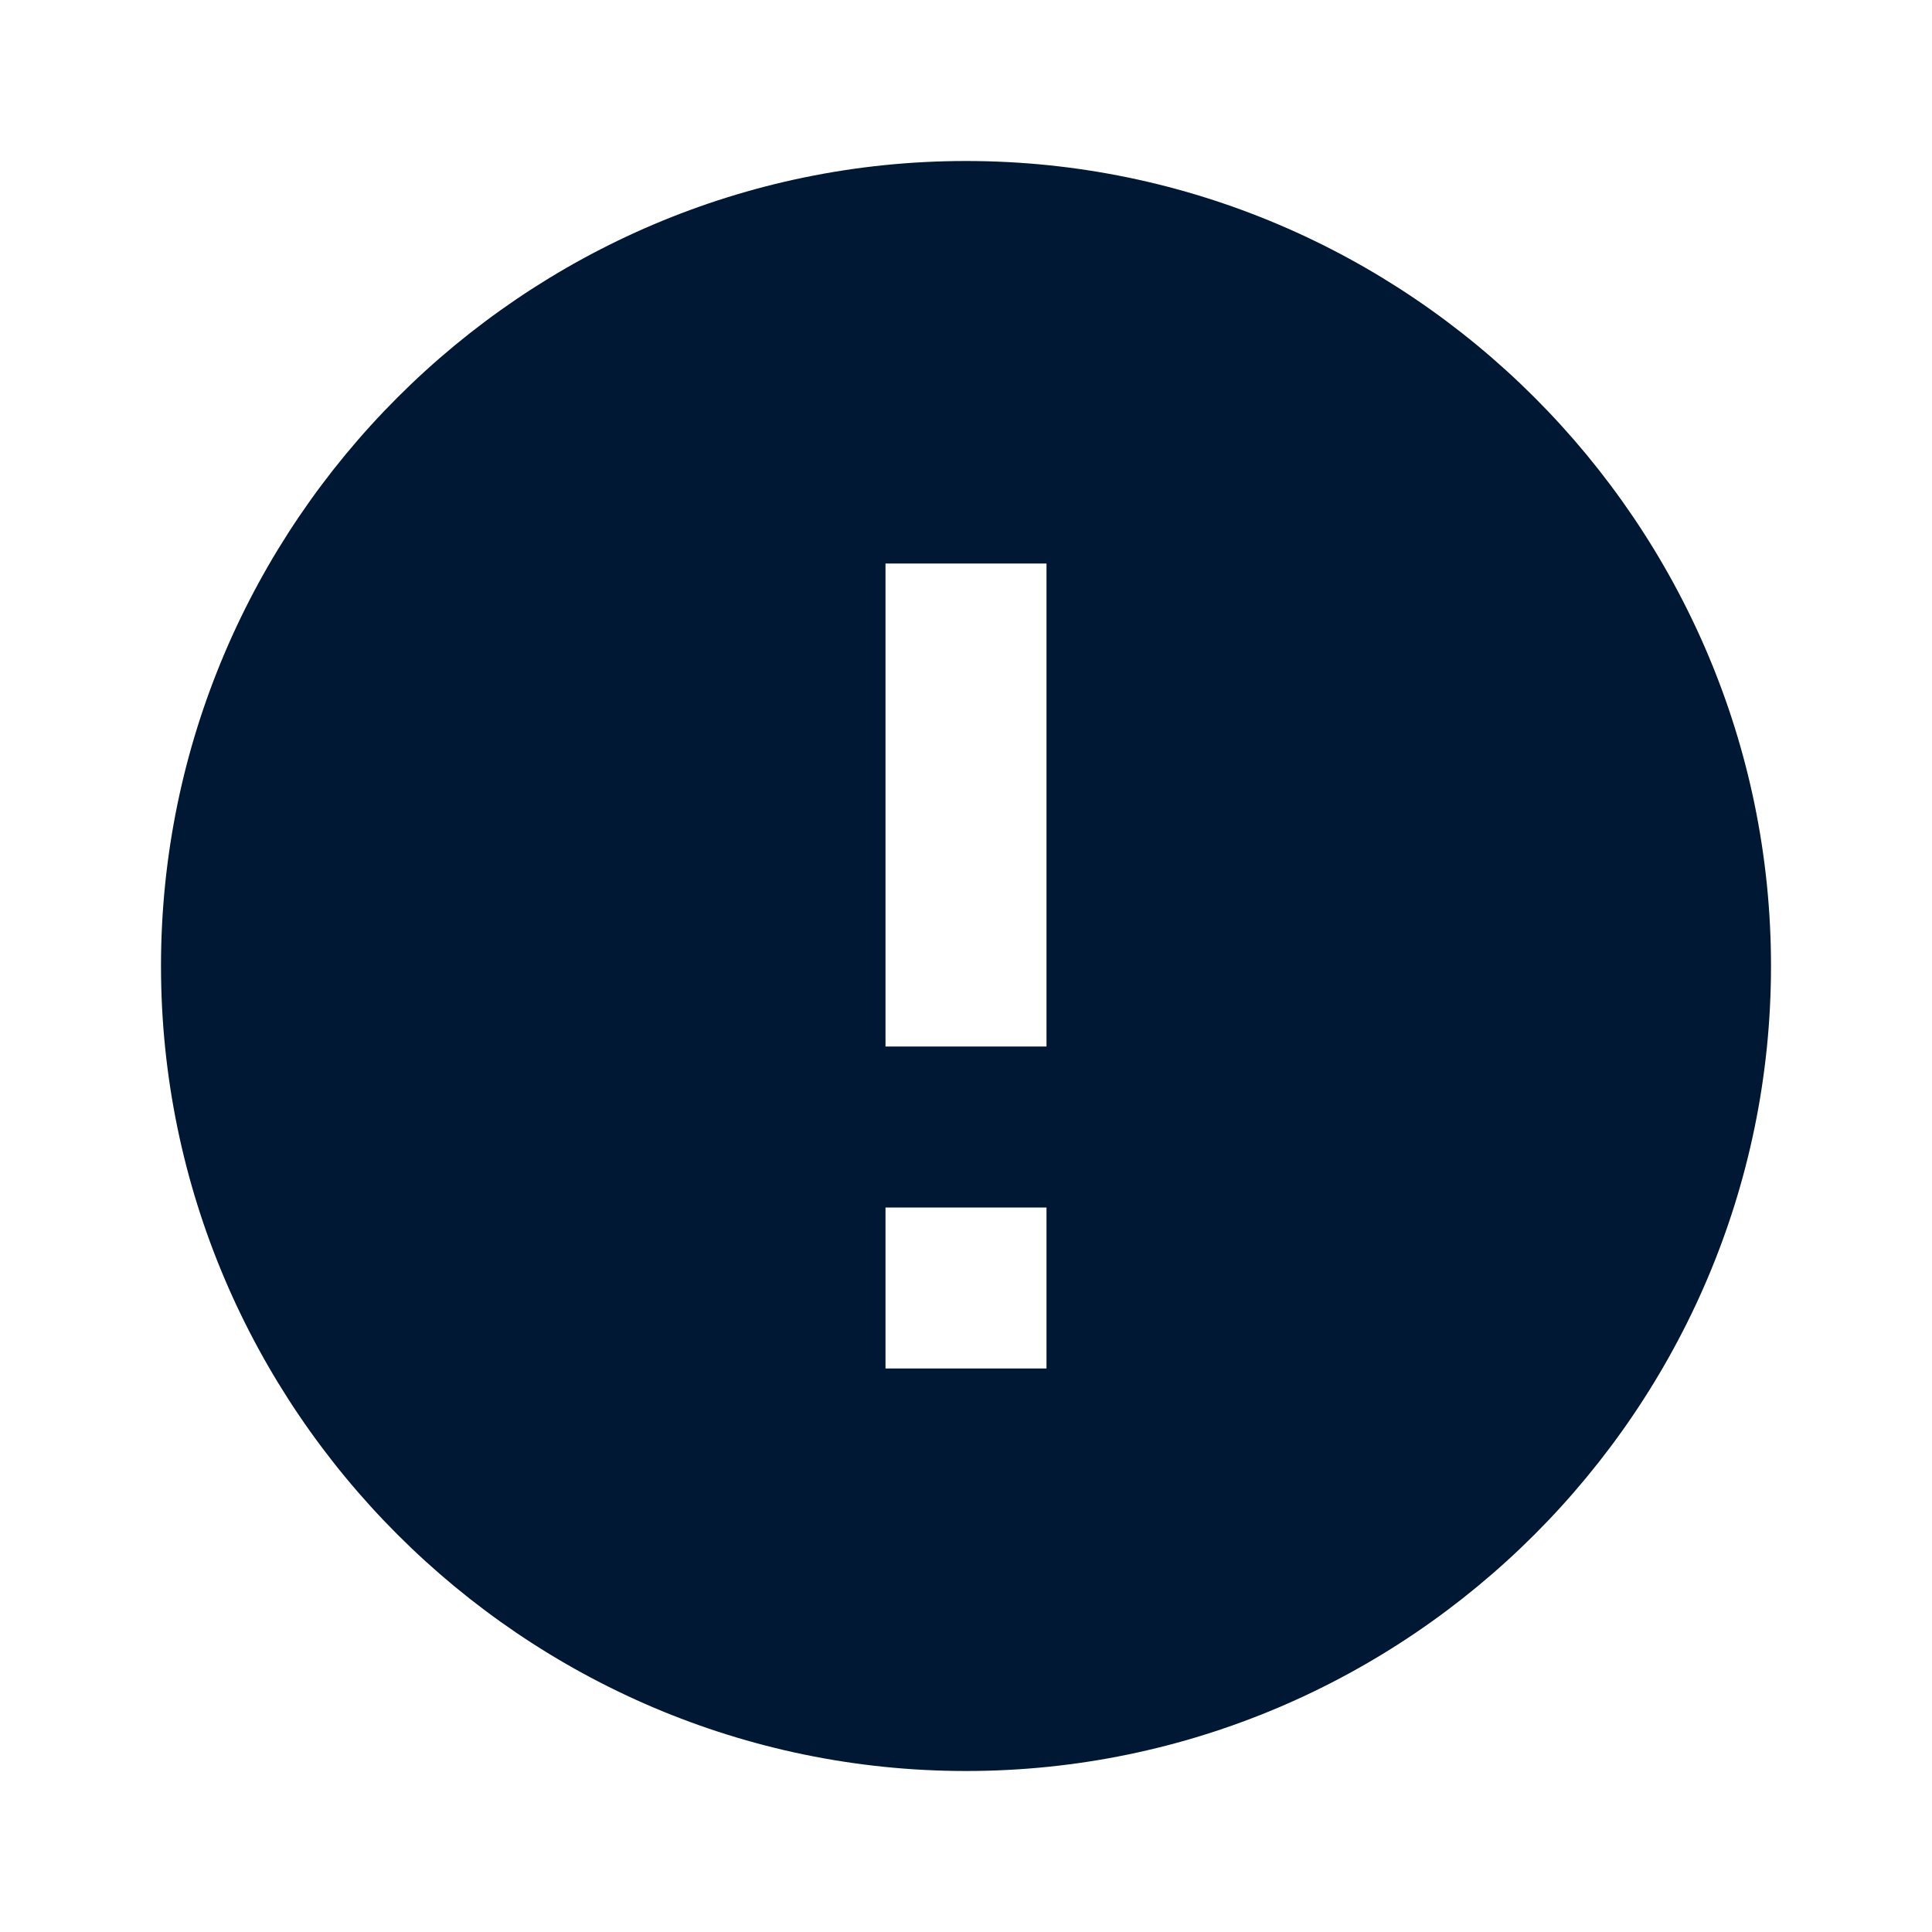
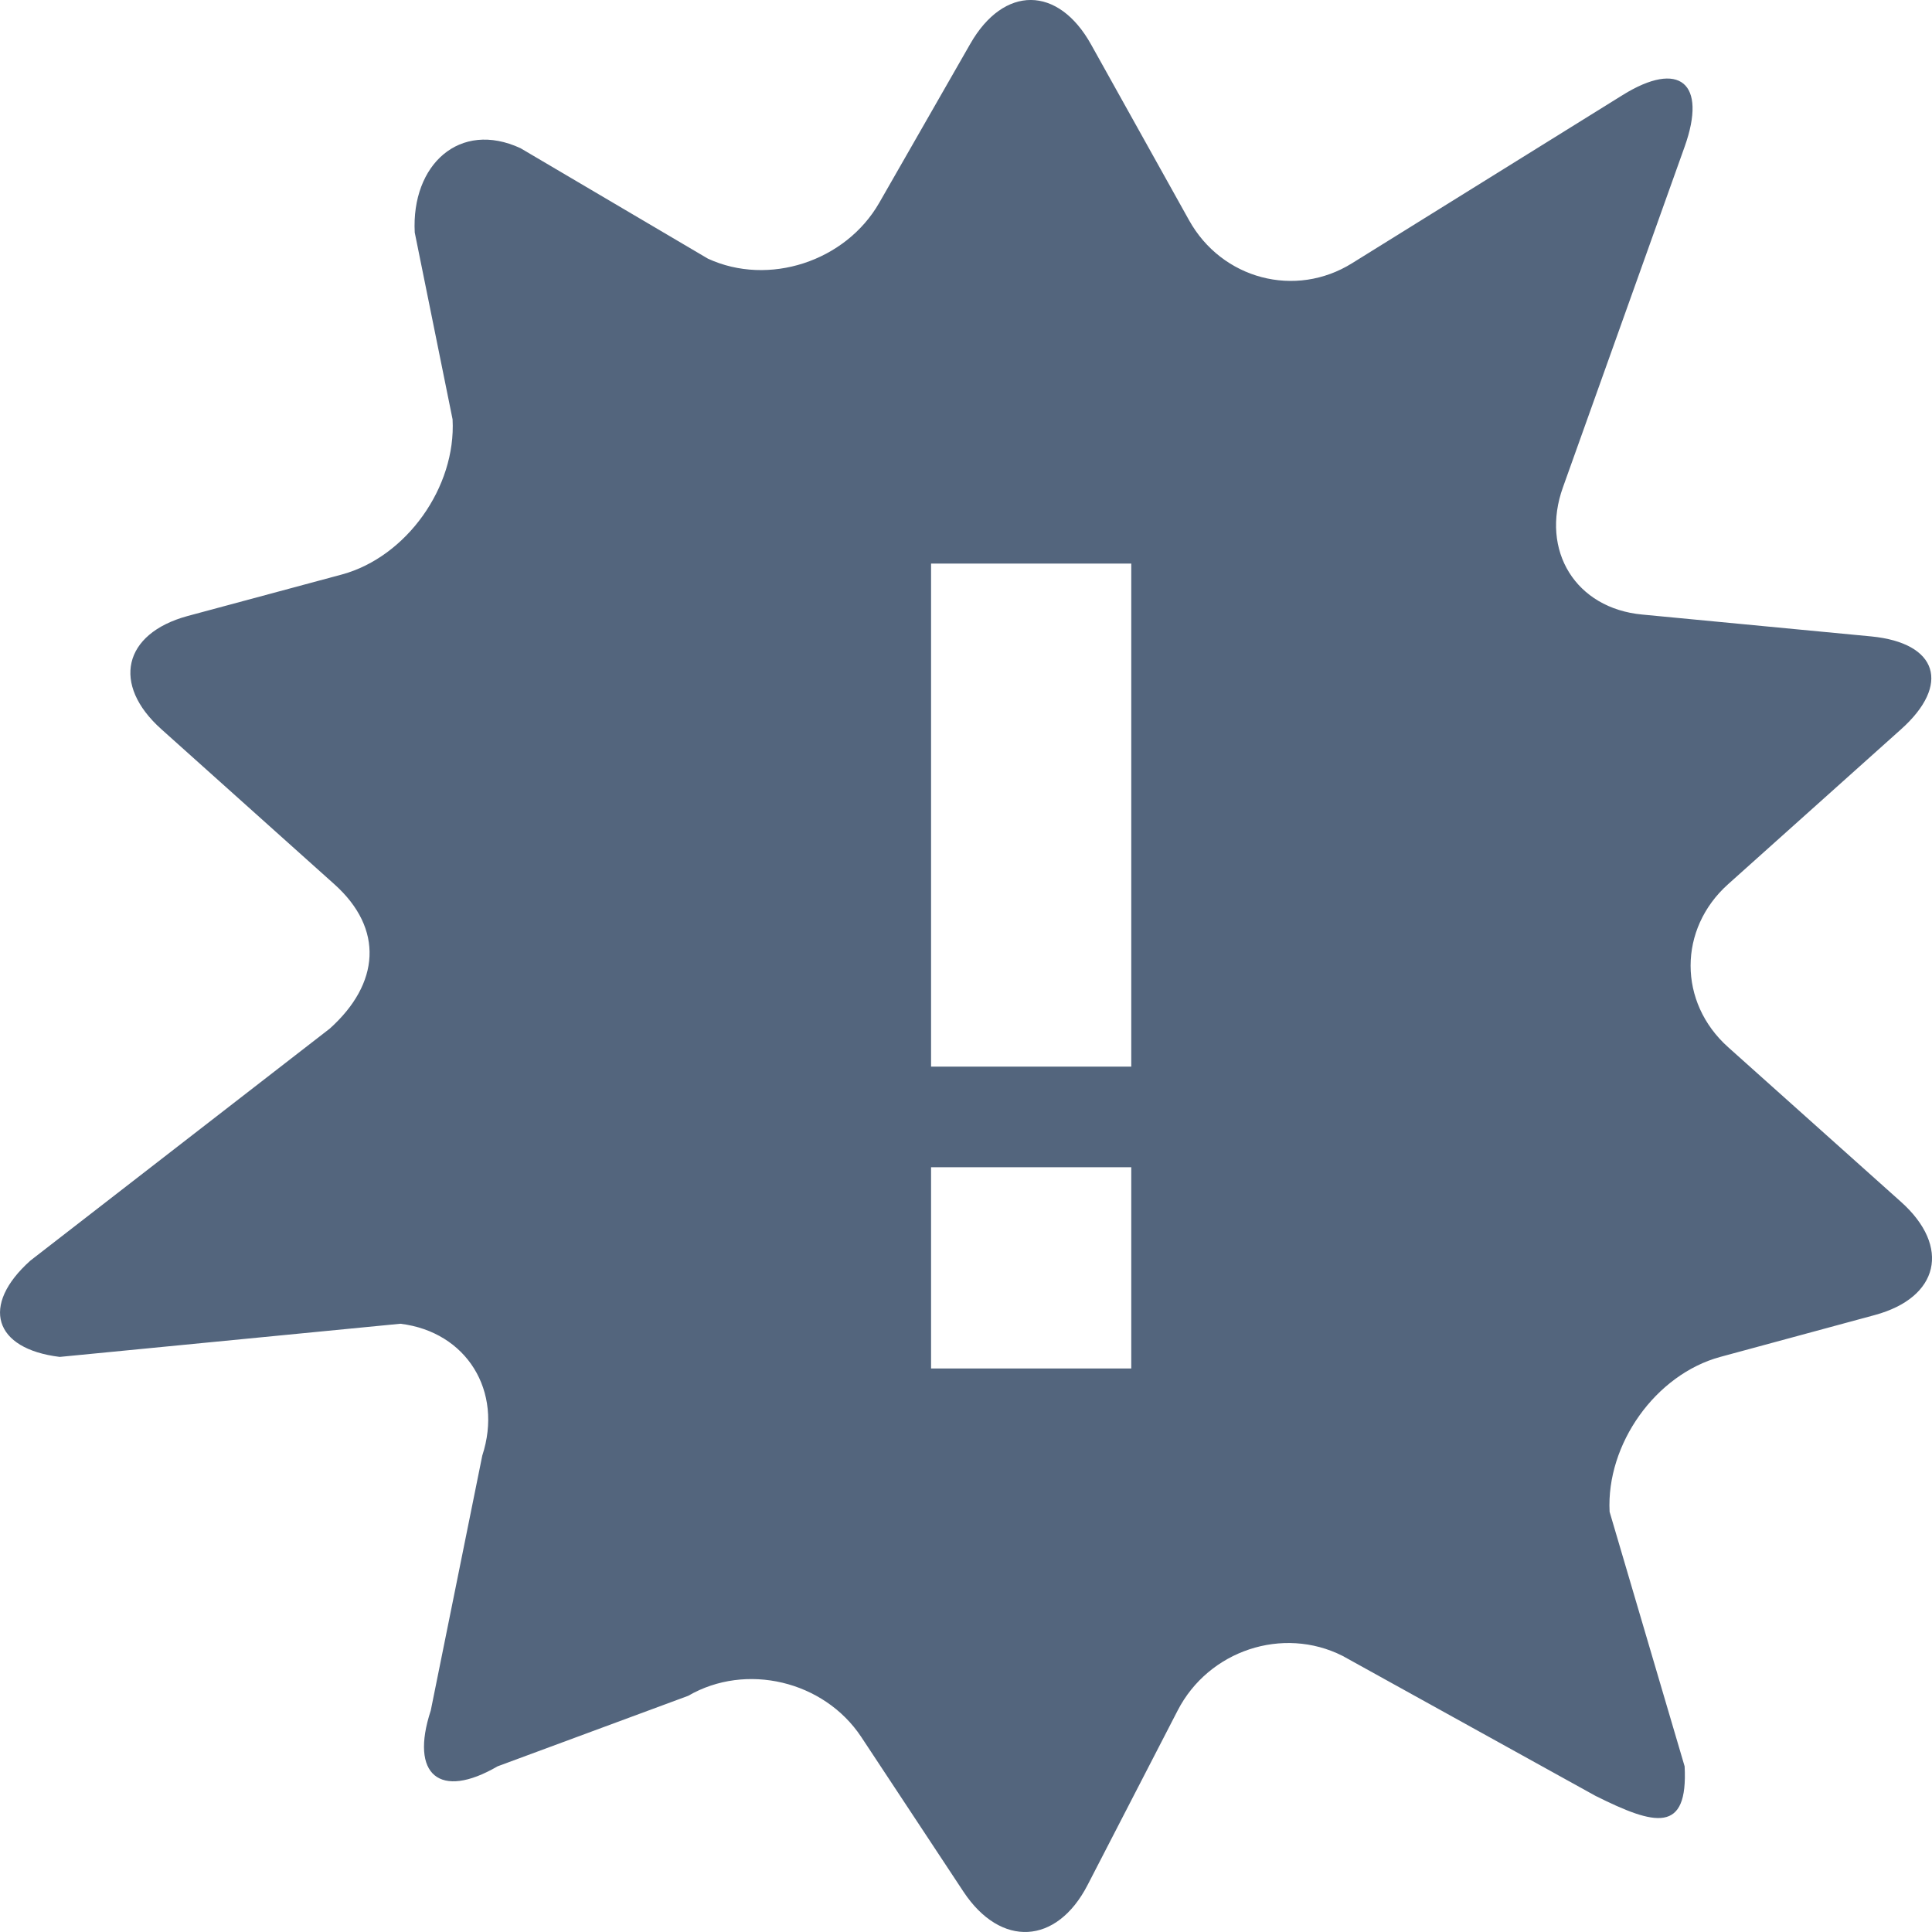
- <svg xmlns="http://www.w3.org/2000/svg" version="1.1" id="Layer_1" x="0px" y="0px" viewBox="0 0 24 24" style="enable-background:new 0 0 24 24;" xml:space="preserve">
-   <style type="text/css">
- 	.st0{fill:#001833;}
- </style>
-   <path id="path-1_1_" class="st0" d="M12,2C6.5,2,2,6.5,2,12s4.5,10,10,10s10-4.5,10-10S17.5,2,12,2z M13,13h-2V7h2V13z M13,17h-2v-2  h2V17z" />
+ <svg xmlns="http://www.w3.org/2000/svg" width="100%" height="100%" viewBox="0 0 24 24" version="1.1" xml:space="preserve" style="fill-rule:evenodd;clip-rule:evenodd;stroke-linejoin:round;stroke-miterlimit:2;">
+   <g id="warning">
+     <path d="M23.615,14.93l-2.148,-1.922c-0.621,-0.556 -0.621,-1.468 0,-2.024l2.148,-1.924c0.622,-0.556 0.456,-1.073 -0.368,-1.154l-2.848,-0.272c-0.823,-0.077 -1.268,-0.791 -0.983,-1.582l1.511,-4.229c0.283,-0.793 -0.064,-1.081 -0.77,-0.642l-3.358,2.087c-0.707,0.443 -1.621,0.2 -2.028,-0.532l-1.217,-2.183c-0.409,-0.735 -1.084,-0.737 -1.5,-0.01l-1.131,1.975c-0.419,0.732 -1.377,1.042 -2.129,0.695l-2.328,-1.372c-0.756,-0.35 -1.358,0.204 -1.314,1.047l0.47,2.321c0.046,0.843 -0.574,1.709 -1.373,1.927l-1.921,0.517c-0.798,0.218 -0.945,0.85 -0.323,1.406l2.147,1.924c0.622,0.556 0.565,1.238 -0.056,1.795l-3.719,2.882c-0.621,0.556 -0.457,1.096 0.365,1.196l4.232,-0.412c0.822,0.1 1.279,0.837 1.017,1.638l-0.64,3.167c-0.263,0.801 0.112,1.111 0.83,0.693l2.368,-0.876c0.718,-0.417 1.686,-0.187 2.149,0.51l1.271,1.924c0.463,0.698 1.158,0.661 1.542,-0.085l1.118,-2.166c0.385,-0.748 1.308,-1.053 2.049,-0.679l3.14,1.738c0.743,0.371 1.153,0.474 1.109,-0.366l-0.932,-3.162c-0.043,-0.843 0.573,-1.706 1.375,-1.924l1.919,-0.52c0.801,-0.217 0.948,-0.85 0.326,-1.406Zm-9.562,2.07l-2.487,0l0,-2.5l2.487,0l0,2.5Zm0,-3.75l-2.487,0l0,-6.249l2.487,0l0,6.249Z" style="fill:#53657d;fill-rule:nonzero;" />
+   </g>
</svg>
